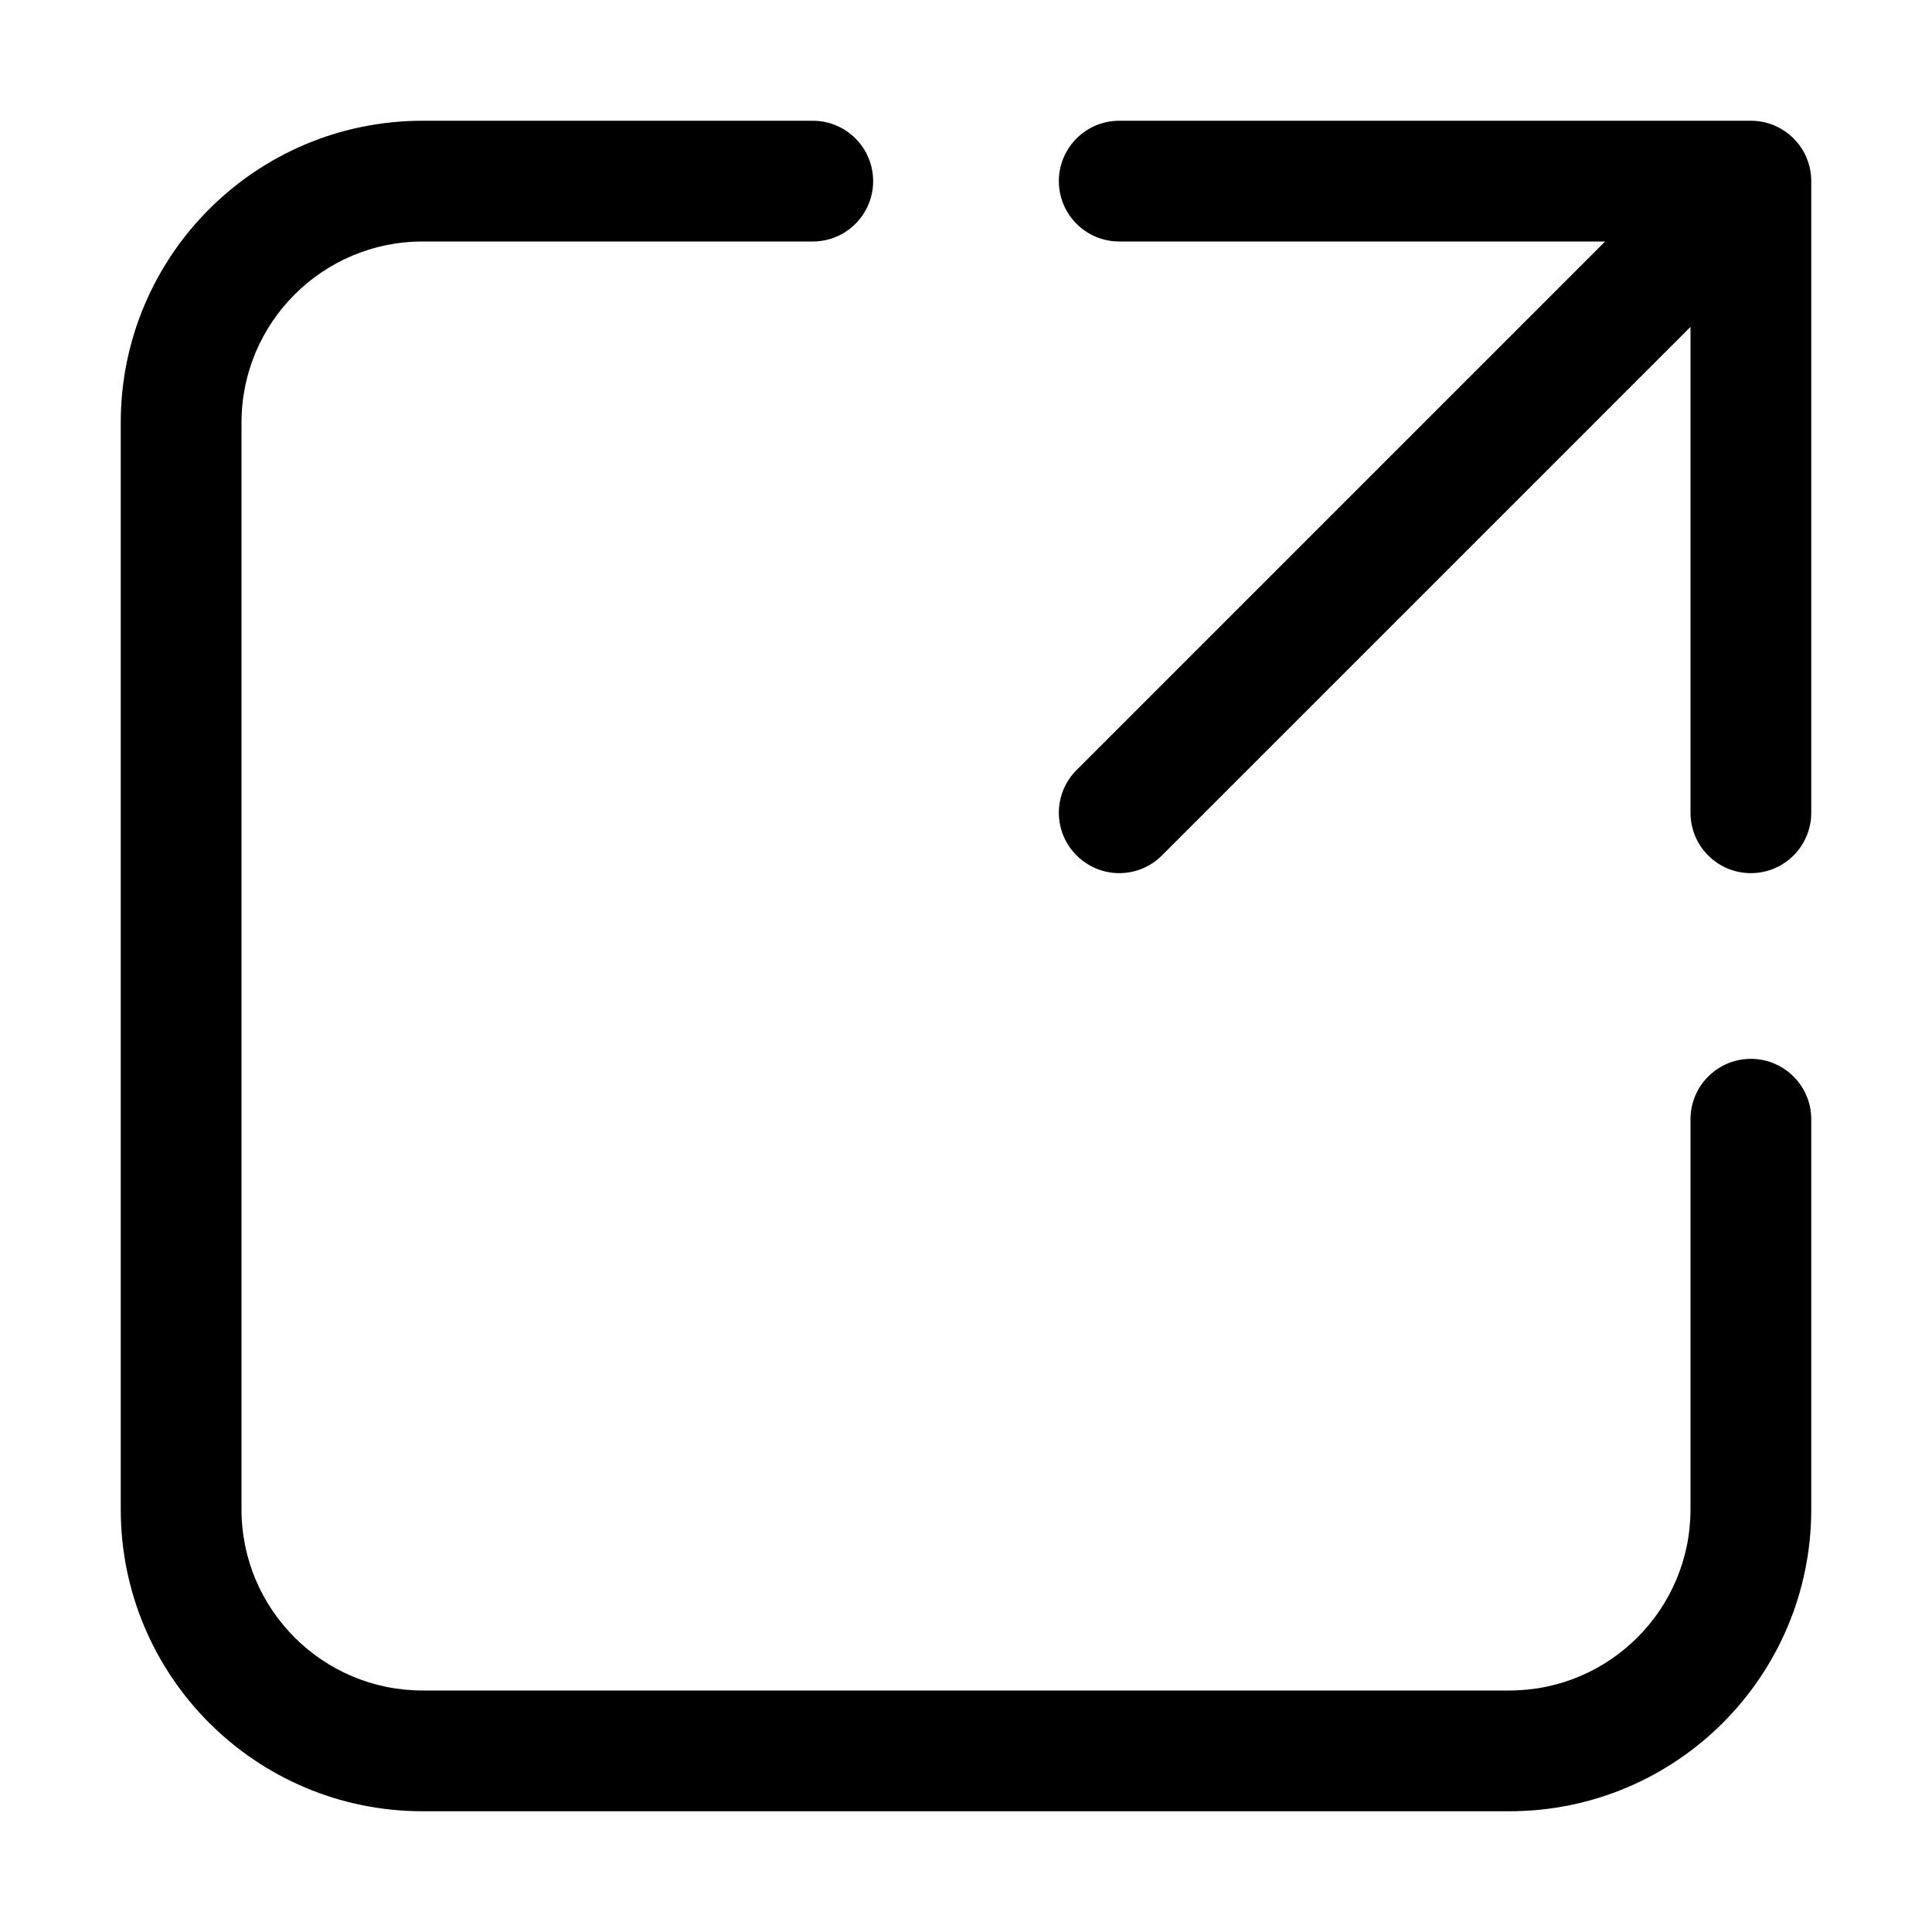
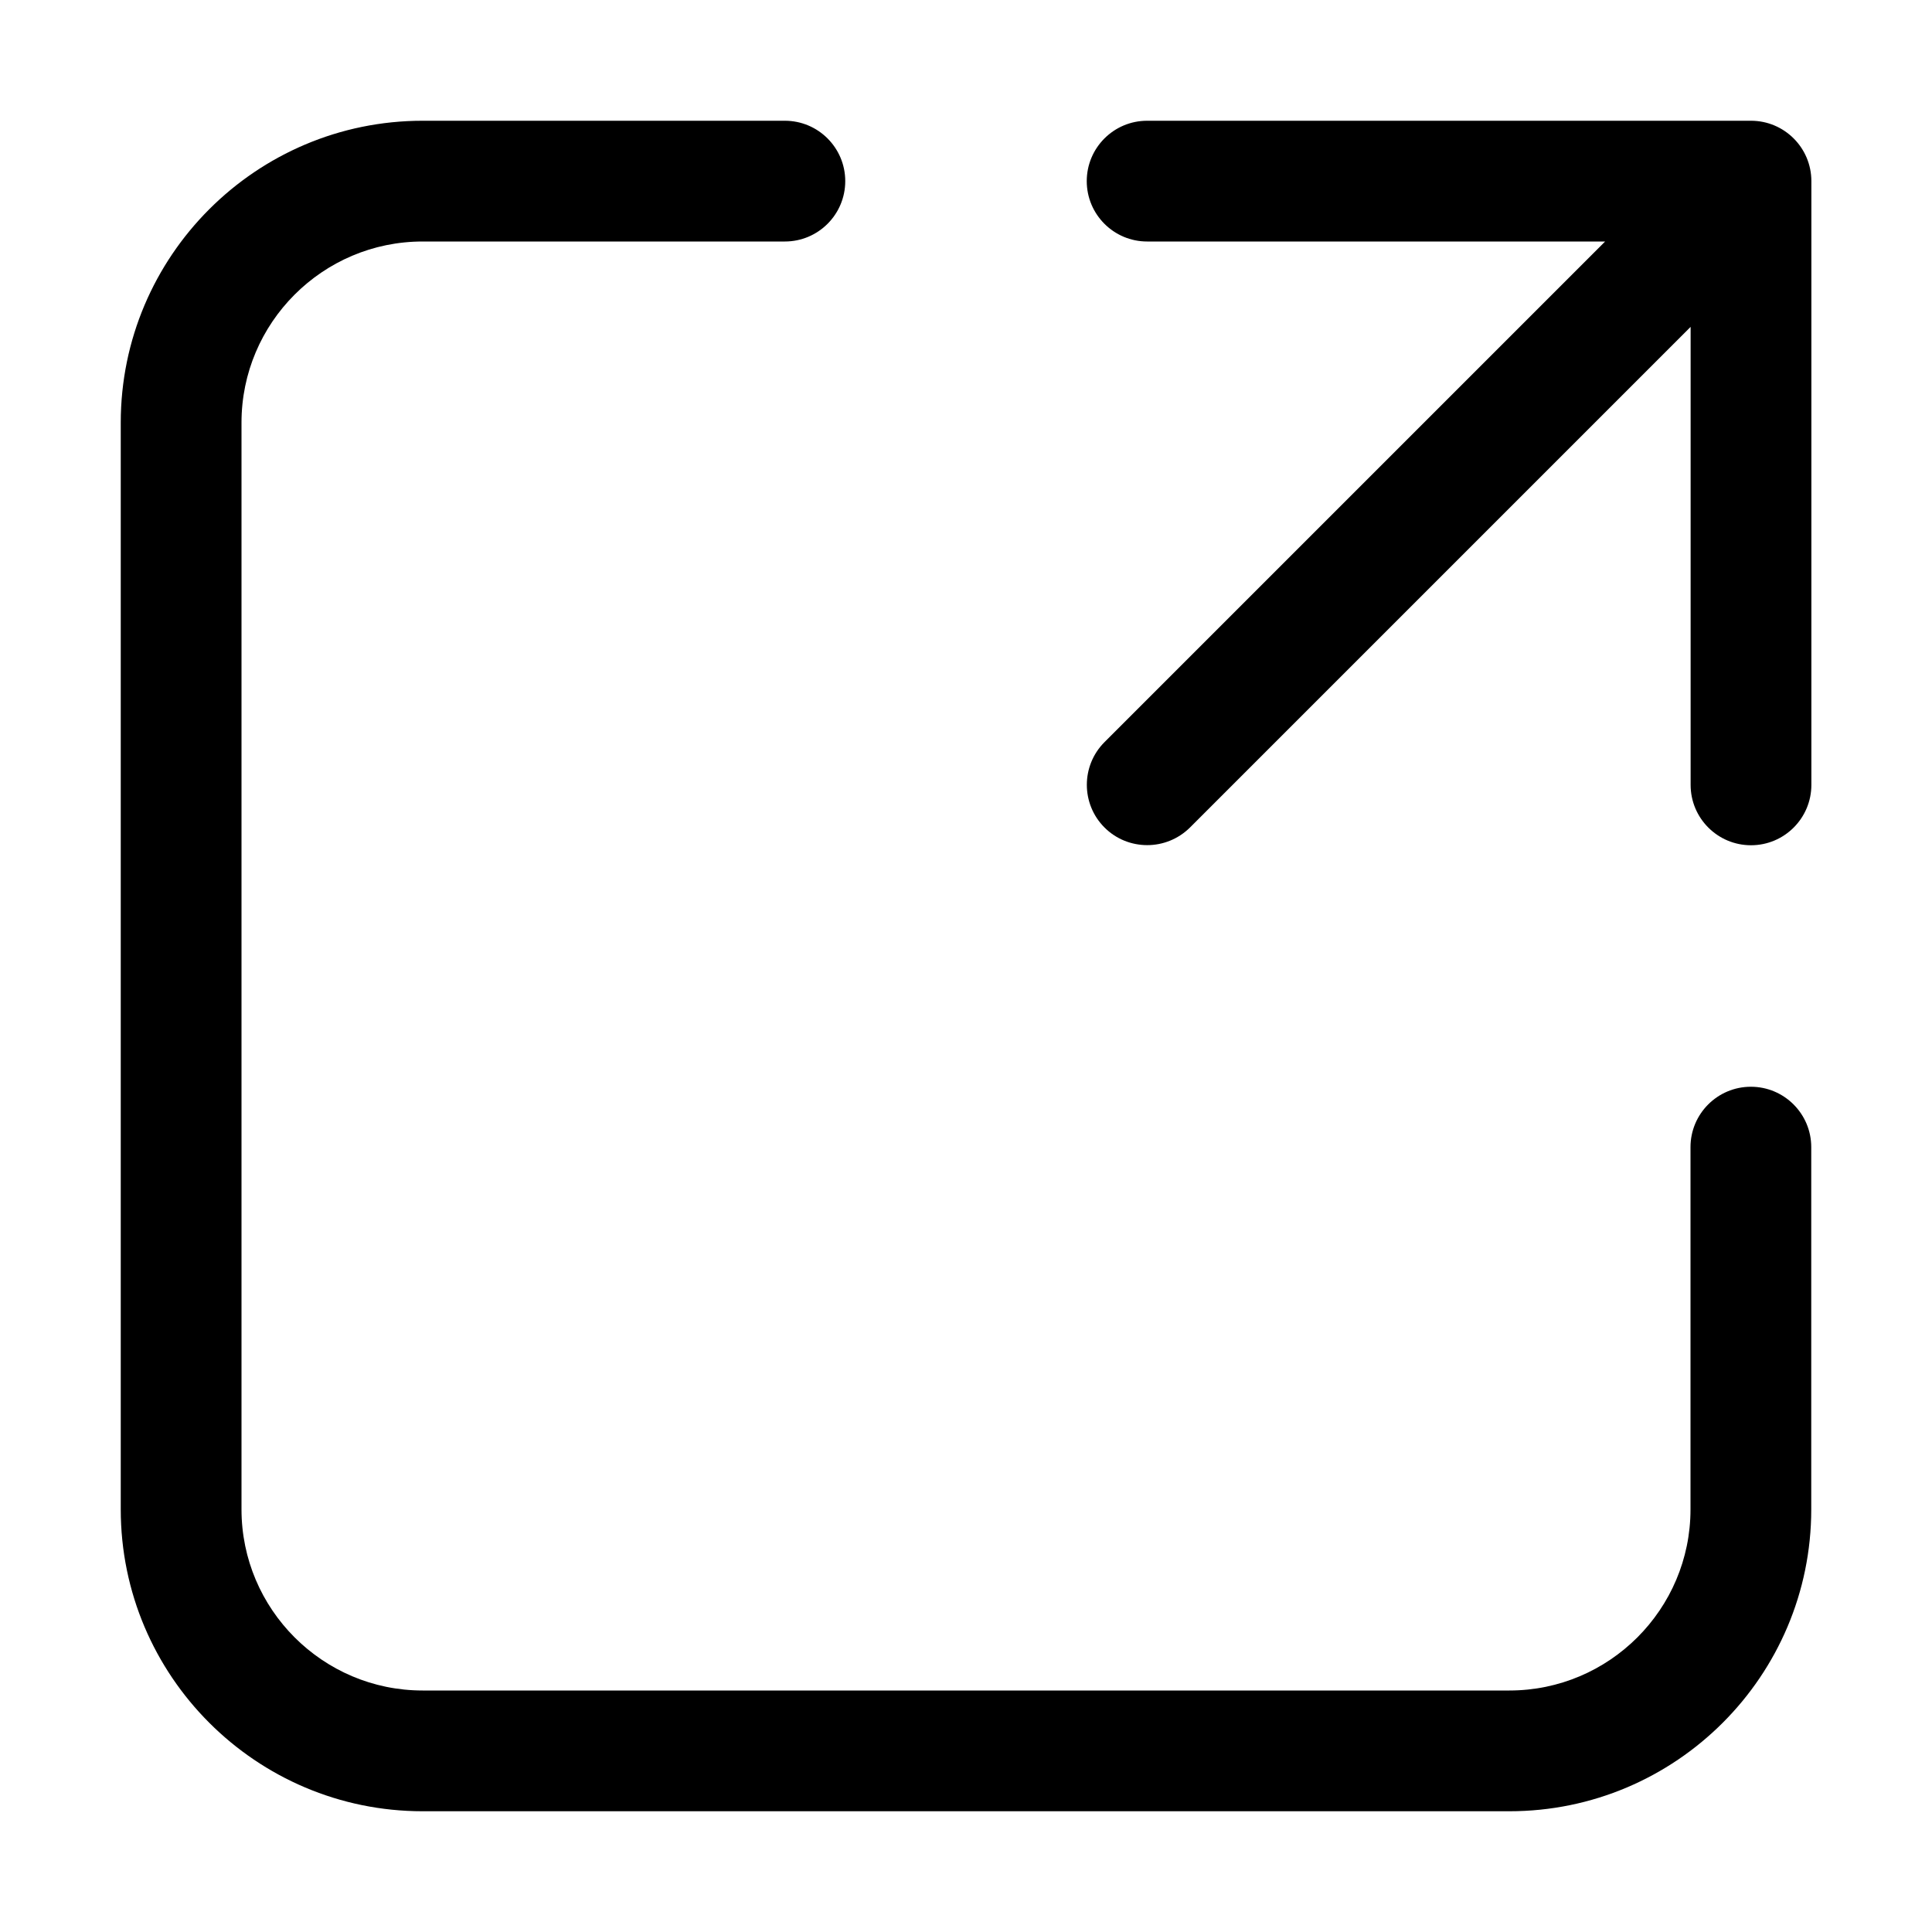
<svg xmlns="http://www.w3.org/2000/svg" width="16" height="16" viewBox="0 0 16 16" fill="currentColor">
-   <path d="M3.5 2C2.672 2 2 2.672 2 3.5V12.5C2 13.328 2.672 14 3.5 14H12.5C13.328 14 14 13.328 14 12.5V9.269C14 8.993 14.224 8.769 14.5 8.769C14.776 8.769 15 8.993 15 9.269V12.5C15 13.881 13.881 15 12.5 15H3.5C2.119 15 1 13.881 1 12.5V3.5C1 2.119 2.119 1 3.5 1H6.731C7.007 1 7.231 1.224 7.231 1.5C7.231 1.776 7.007 2 6.731 2H3.5ZM8.769 1.5C8.769 1.224 8.993 1 9.269 1H14.5C14.776 1 15 1.224 15 1.5V6.731C15 7.007 14.776 7.231 14.5 7.231C14.224 7.231 14 7.007 14 6.731V2.707L9.623 7.084C9.428 7.28 9.111 7.28 8.916 7.084C8.72 6.889 8.72 6.572 8.916 6.377L13.293 2H9.269C8.993 2 8.769 1.776 8.769 1.5Z" />
+   <path d="M15 9.5V12.5C15 13.879 13.879 15 12.5 15H3.5C2.121 15 1 13.879 1 12.5V3.5C1 2.121 2.121 1 3.5 1H6.5C6.776 1 7 1.224 7 1.5C7 1.776 6.776 2 6.5 2H3.5C2.673 2 2 2.673 2 3.5V12.5C2 13.327 2.673 14 3.5 14H12.5C13.327 14 14 13.327 14 12.5V9.5C14 9.224 14.224 9 14.5 9C14.776 9 15 9.224 15 9.5ZM14.5 1H9.5C9.224 1 9 1.224 9 1.5C9 1.776 9.224 2 9.5 2H13.293L9.147 6.146C8.952 6.341 8.952 6.658 9.147 6.853C9.245 6.951 9.373 6.999 9.501 6.999C9.629 6.999 9.757 6.95 9.855 6.853L14.001 2.707V6.5C14.001 6.776 14.225 7 14.501 7C14.777 7 15.001 6.776 15.001 6.5V1.5C15.001 1.224 14.777 1 14.501 1H14.5Z" />
</svg>
